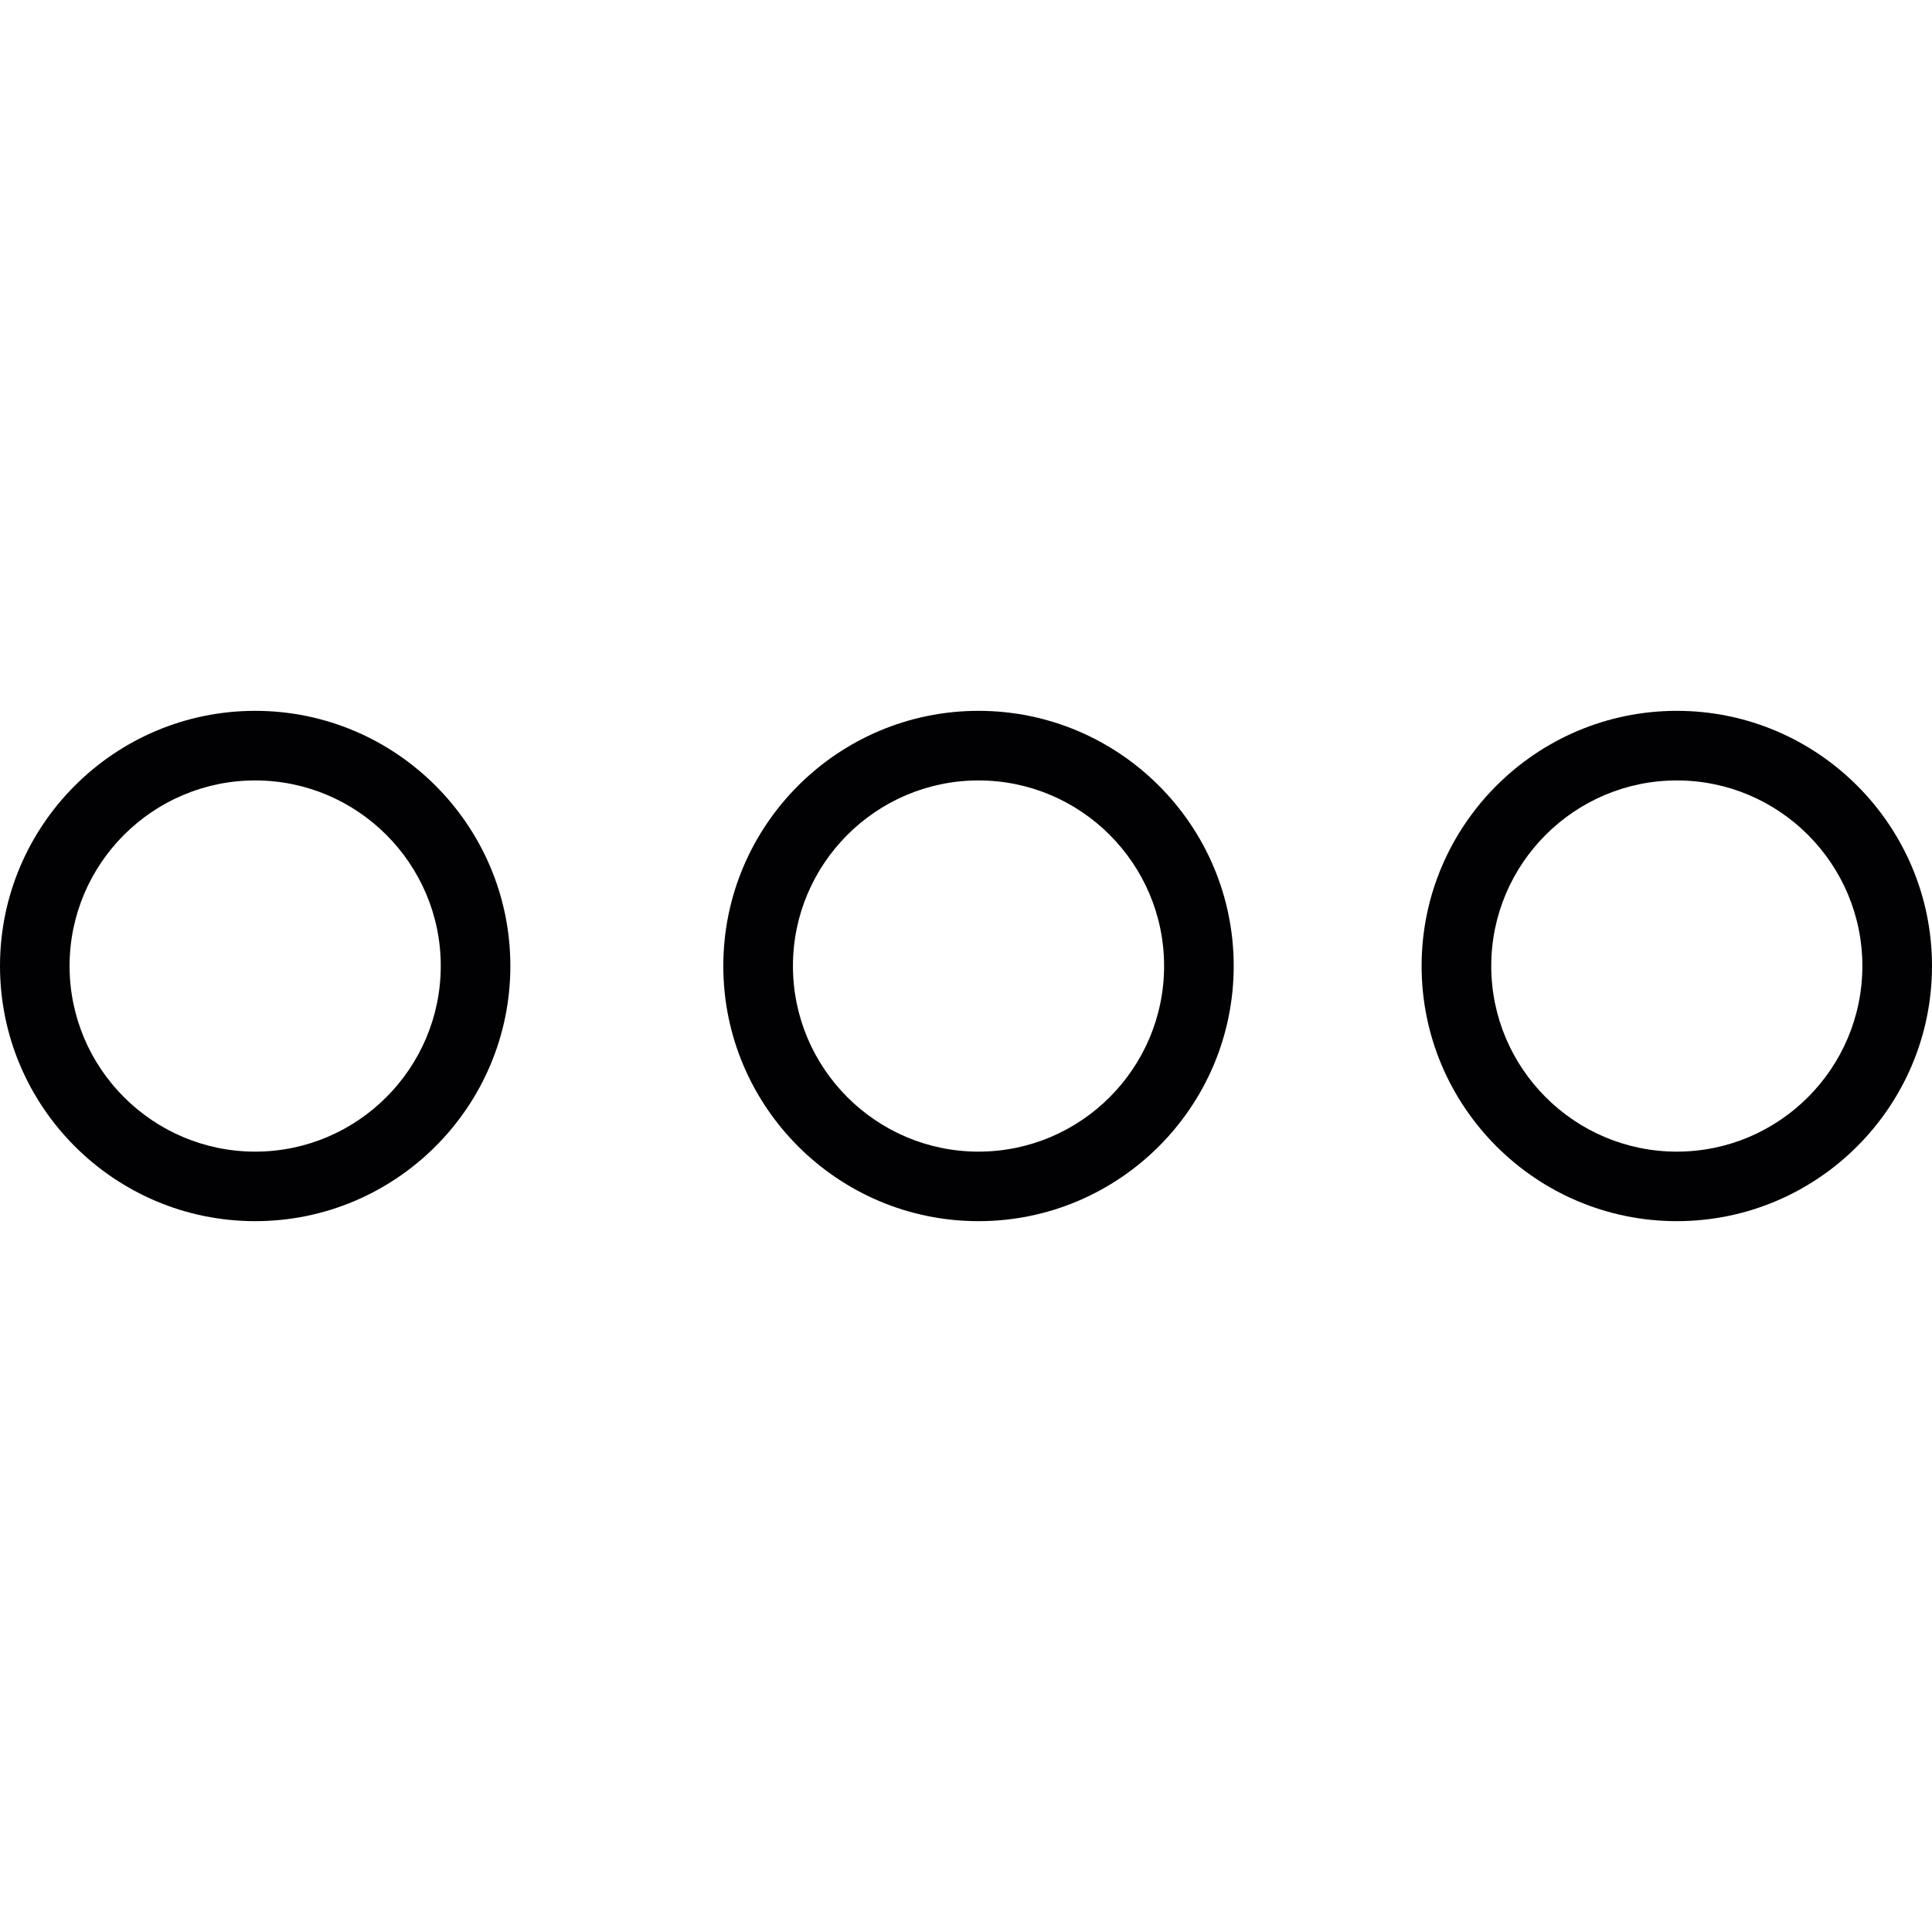
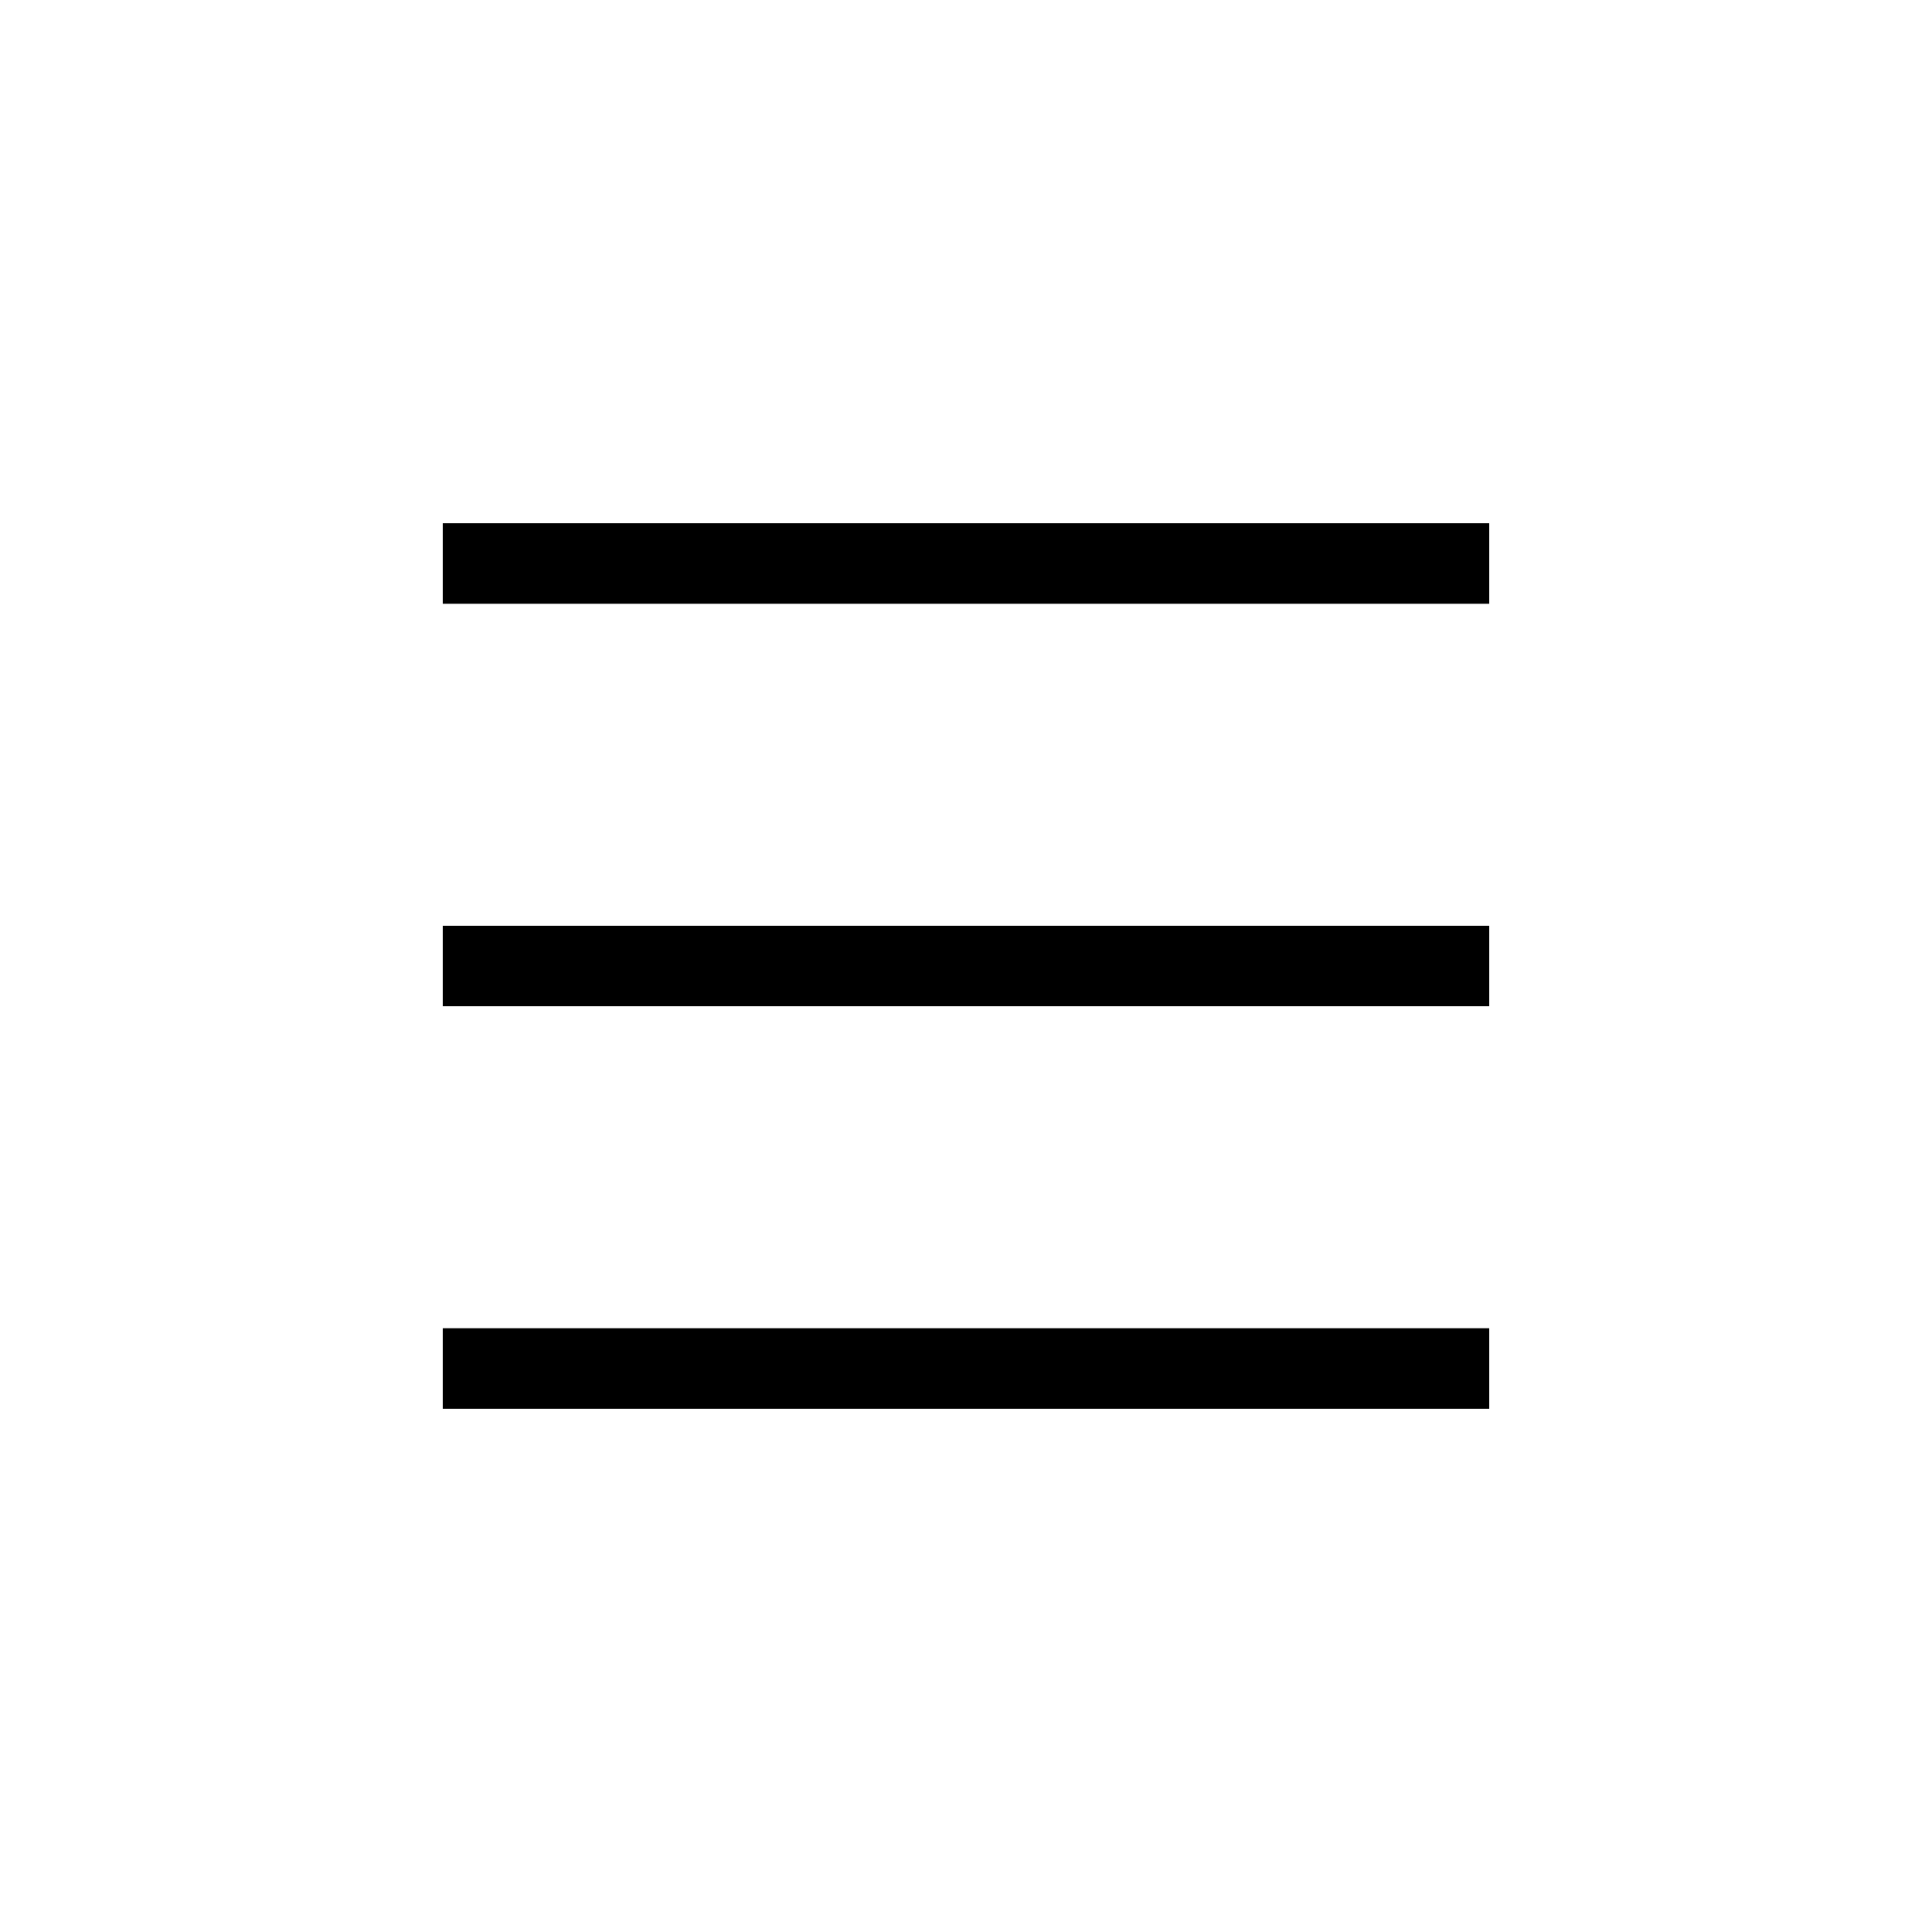
- <svg xmlns="http://www.w3.org/2000/svg" version="1.1" id="Capa_1" x="0px" y="0px" viewBox="0 0 196.894 196.894" style="enable-background:new 0 0 196.894 196.894;" xml:space="preserve">
-   <g>
-     <g>
-       <path style="fill:#010002;" d="M26.008,72.443C11.667,72.443,0,84.11,0,98.447c0,14.34,11.667,26.004,26.008,26.004    c14.337,0,26.004-11.663,26.004-26.004C52.011,84.11,40.344,72.443,26.008,72.443z M26.008,117.365    c-10.429,0-18.918-8.489-18.918-18.918c0-10.425,8.489-18.911,18.918-18.911c10.425,0,18.911,8.485,18.911,18.911    C44.915,108.876,36.433,117.365,26.008,117.365z" />
-       <path style="fill:#010002;" d="M99.721,72.443c-14.34,0-26.008,11.667-26.008,26.004c0,14.34,11.667,26.004,26.008,26.004    s26.008-11.663,26.008-26.004C125.729,84.11,114.062,72.443,99.721,72.443z M99.721,117.365c-10.425,0-18.911-8.489-18.911-18.918    c0-10.425,8.489-18.911,18.911-18.911c10.429,0,18.914,8.485,18.914,18.911C118.635,108.876,110.15,117.365,99.721,117.365z" />
-       <path style="fill:#010002;" d="M170.89,72.443c-14.344,0-26.011,11.667-26.011,26.004c0,14.34,11.667,26.004,26.011,26.004    c14.337,0,26.004-11.663,26.004-26.004C196.894,84.11,185.227,72.443,170.89,72.443z M170.89,117.365    c-10.429,0-18.914-8.489-18.914-18.918c0-10.425,8.485-18.911,18.914-18.911c10.429,0,18.907,8.485,18.907,18.911    C189.797,108.876,181.319,117.365,170.89,117.365z" />
-     </g>
-   </g>
-   <g>
- </g>
-   <g>
- </g>
-   <g>
- </g>
-   <g>
- </g>
-   <g>
- </g>
-   <g>
- </g>
-   <g>
- </g>
-   <g>
- </g>
-   <g>
- </g>
-   <g>
- </g>
-   <g>
- </g>
-   <g>
- </g>
-   <g>
- </g>
-   <g>
- </g>
-   <g>
- </g>
+ <svg xmlns="http://www.w3.org/2000/svg" width="30px" height="30px" viewBox="0 0 24 24" role="img" aria-labelledby="hamburgerIconTitle" stroke="#000000" stroke-width="1" stroke-linecap="square" stroke-linejoin="miter" fill="none" color="#000000">
+   <path d="M6 7L18 7M6 12L18 12M6 17L18 17" />
</svg>
